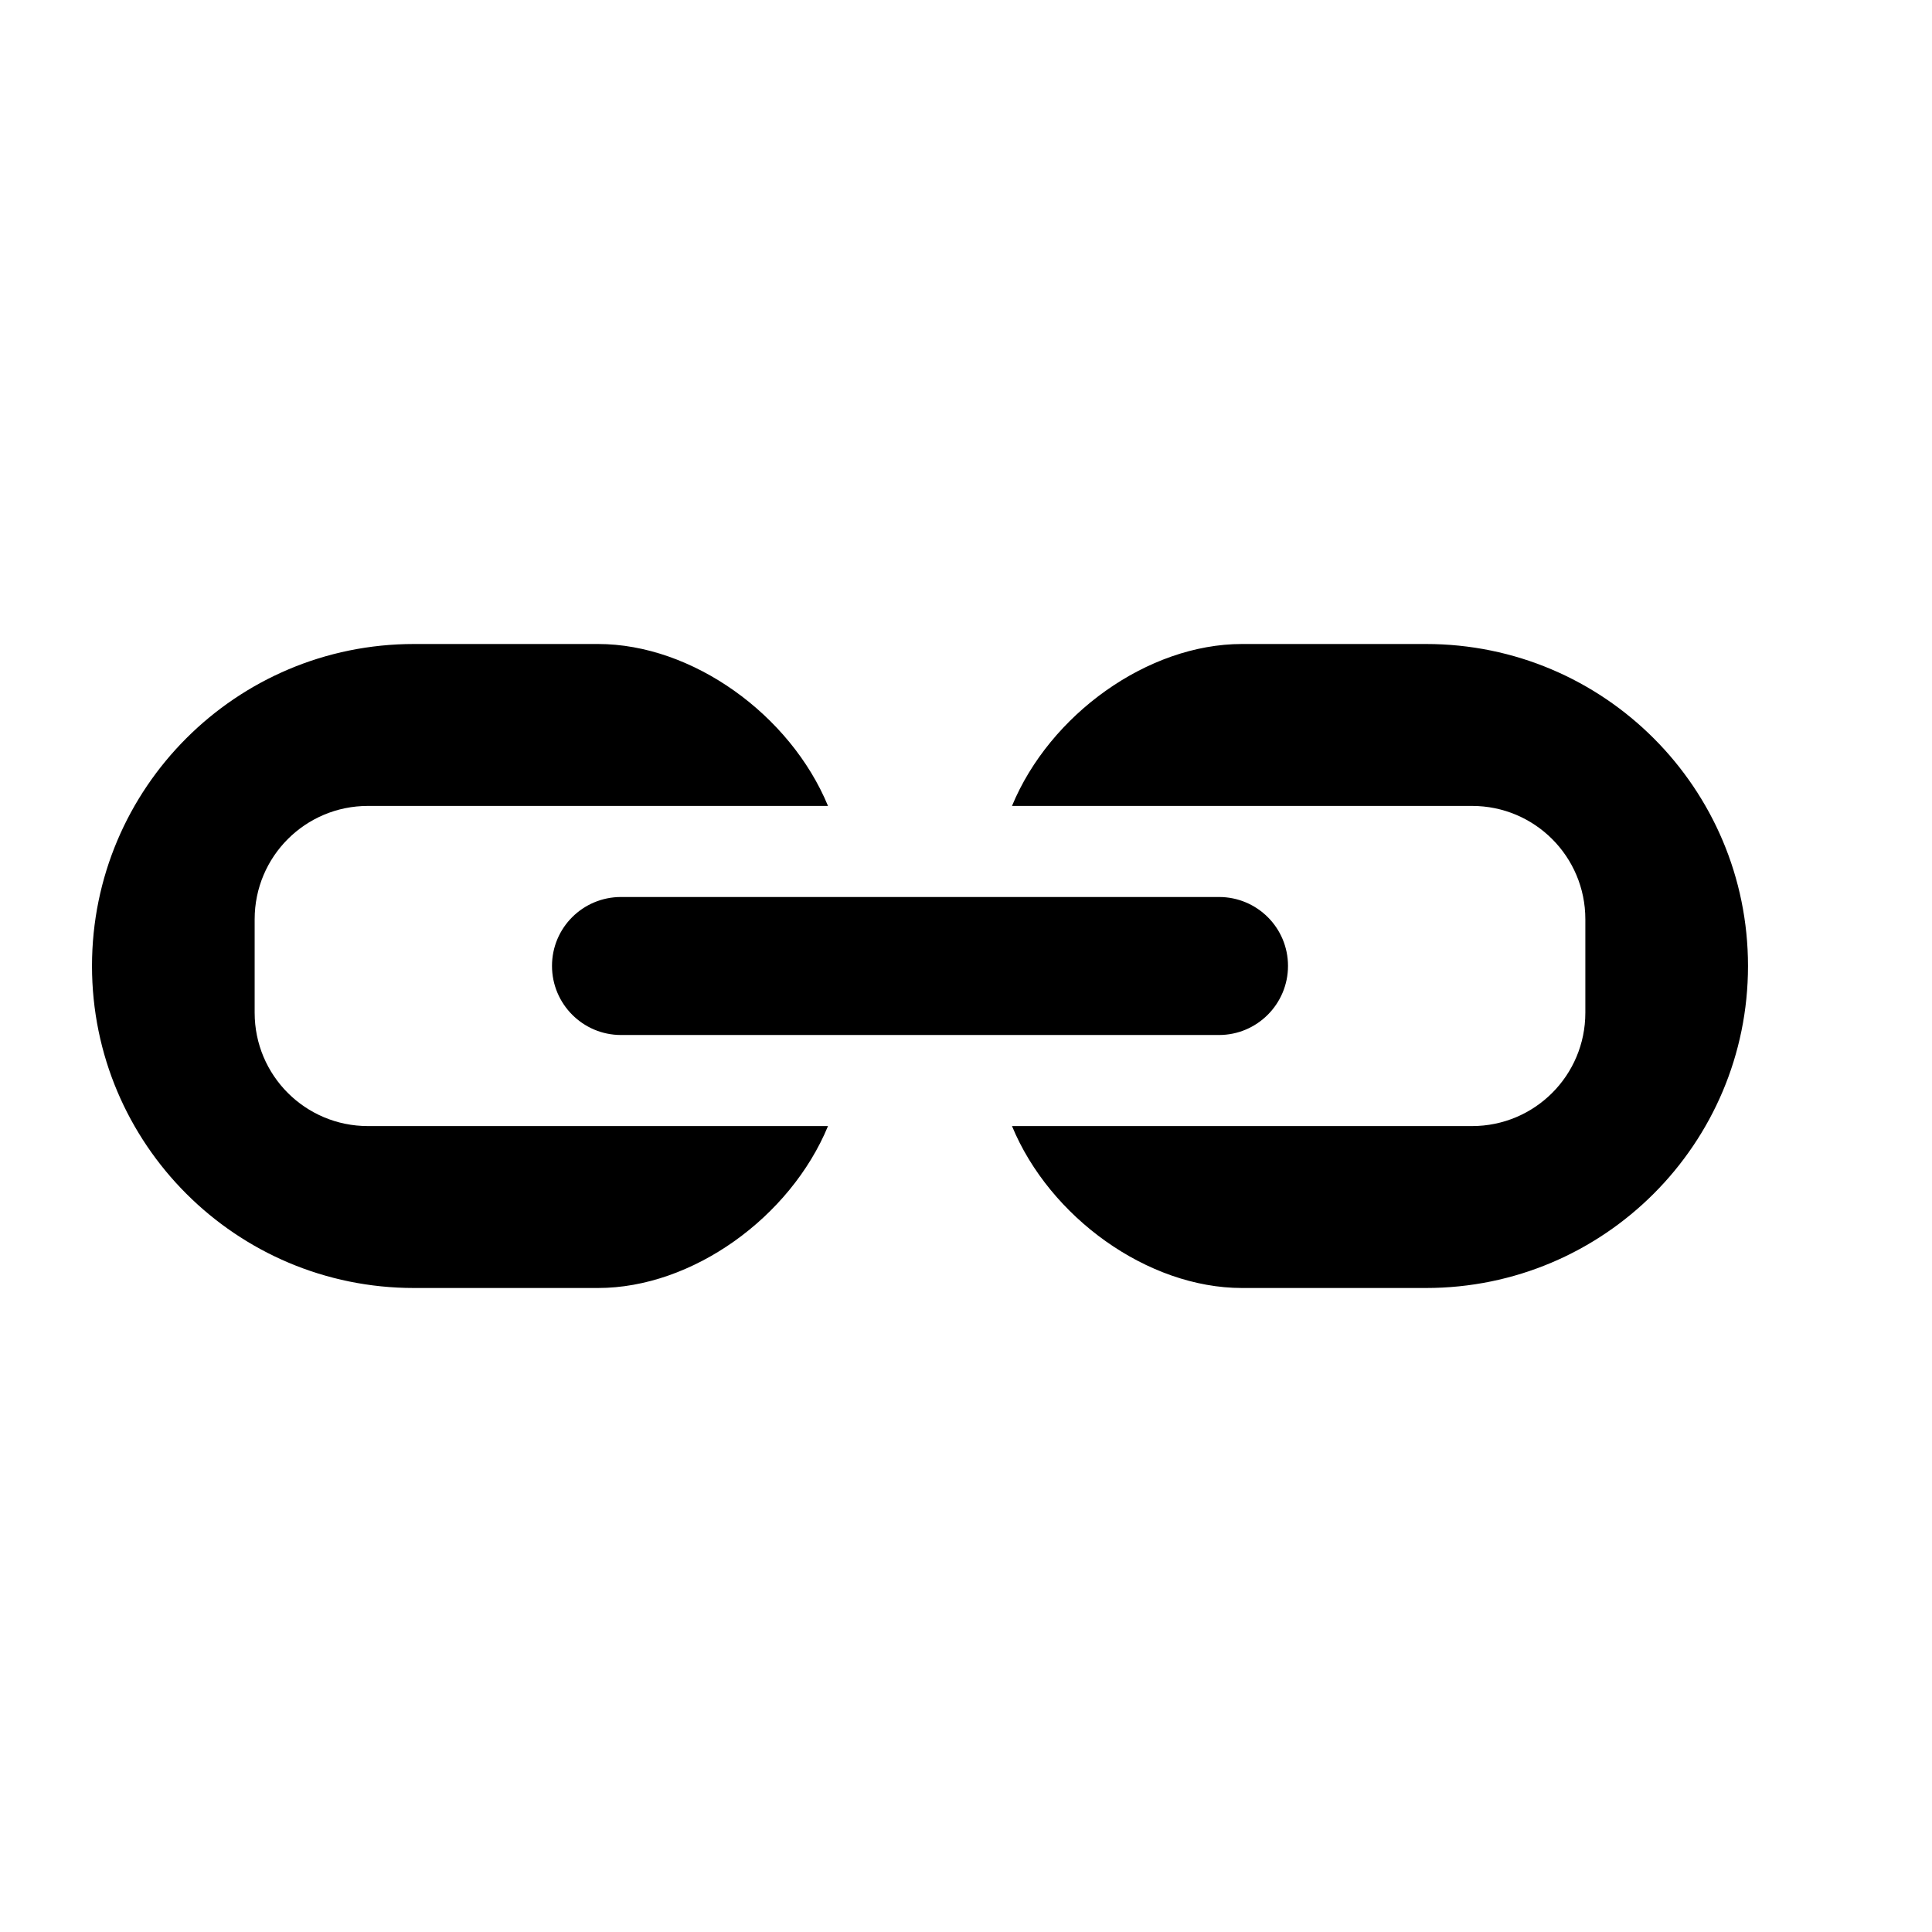
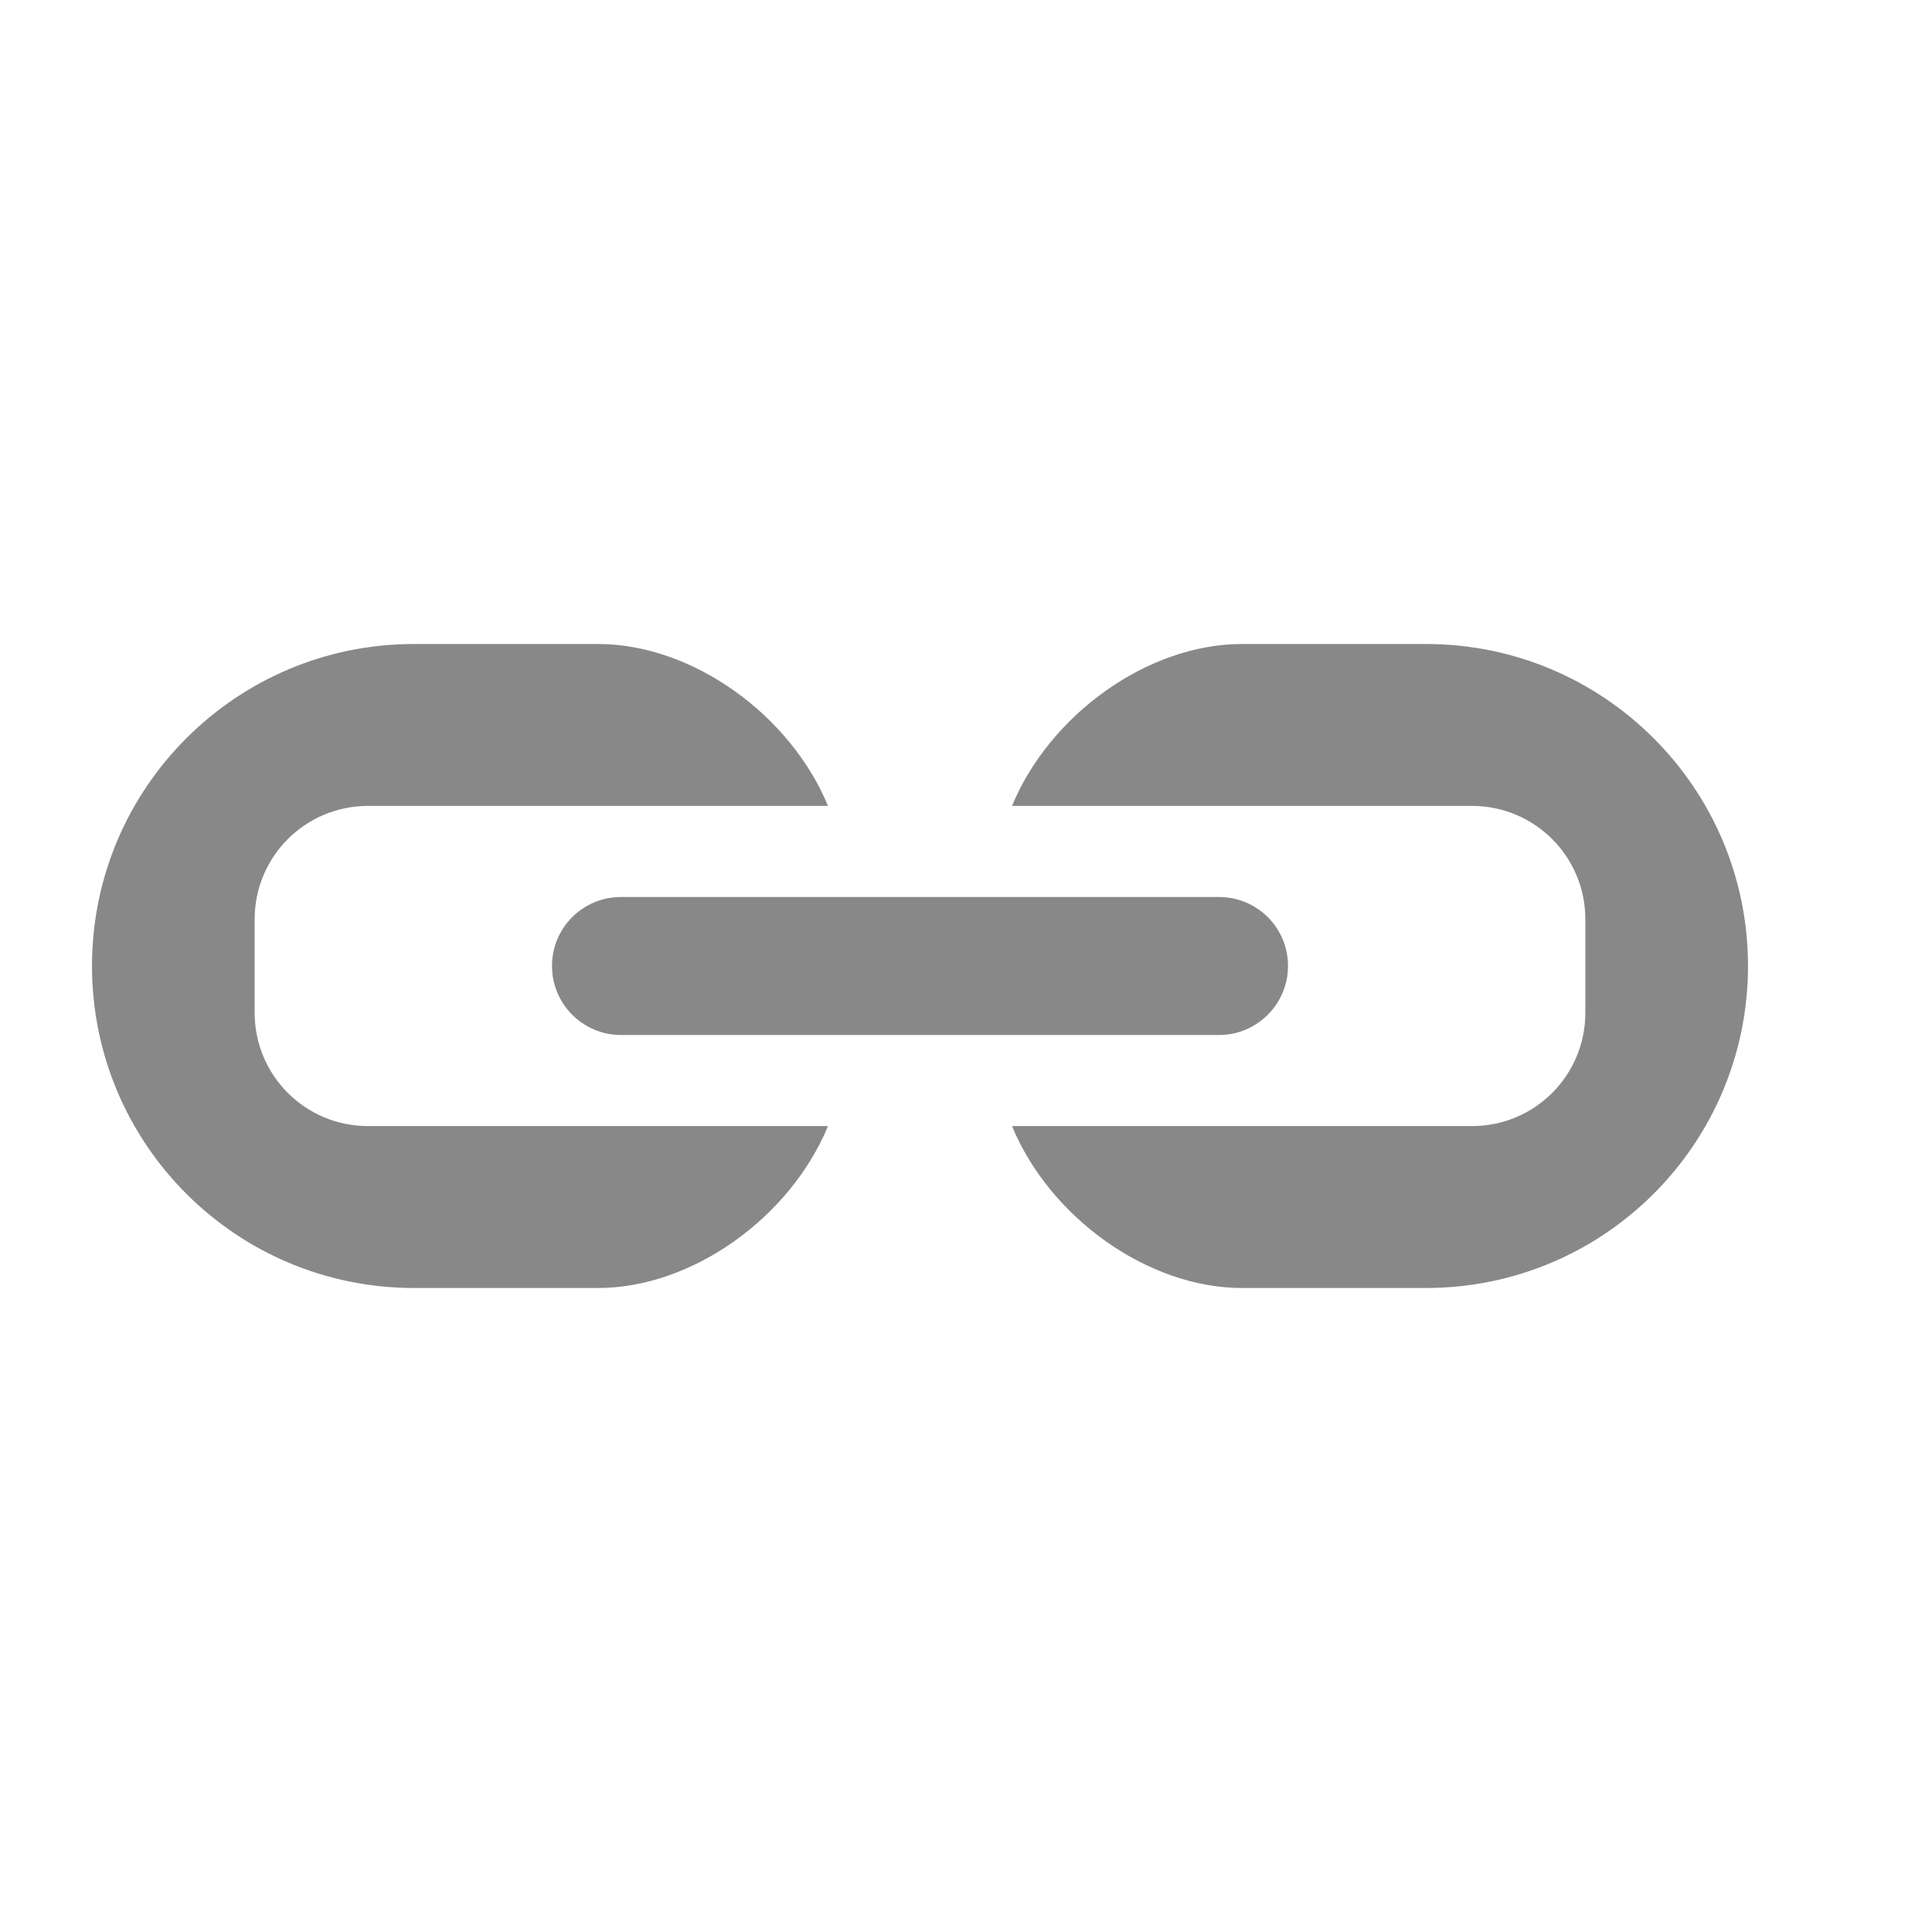
<svg xmlns="http://www.w3.org/2000/svg" version="1.1" x="0px" y="0px" width="21px" height="21px" viewBox="0 0 21 21" overflow="visible" enable-background="new 0 0 21 21" xml:space="preserve">
  <defs>
</defs>
-   <path d="M2.768,11.008V9.992C2.768,9.311,3.318,8.76,4,8.76h5C8.59,7.768,7.525,7,6.5,7h-2C2.566,7,1,8.567,1,10.5S2.566,14,4.5,14  h2c1.025,0,2.09-0.768,2.5-1.76H4C3.318,12.24,2.768,11.689,2.768,11.008z M15.5,7h-2c-1.025,0-2.09,0.768-2.5,1.76h5  c0.682,0,1.232,0.551,1.232,1.232v1.016c0,0.682-0.551,1.232-1.232,1.232h-5c0.41,0.992,1.475,1.76,2.5,1.76h2  c1.934,0,3.5-1.567,3.5-3.5S17.434,7,15.5,7z M6,10.499c0,0.414,0.336,0.751,0.75,0.751h6.5c0.414,0,0.75-0.337,0.75-0.751  c0-0.415-0.336-0.749-0.75-0.749h-6.5C6.336,9.75,6,10.084,6,10.499z" />
+   <path fill="#888" d="M2.768,11.008V9.992C2.768,9.311,3.318,8.76,4,8.76h5C8.59,7.768,7.525,7,6.5,7h-2C2.566,7,1,8.567,1,10.5S2.566,14,4.5,14  h2c1.025,0,2.09-0.768,2.5-1.76H4C3.318,12.24,2.768,11.689,2.768,11.008z M15.5,7h-2c-1.025,0-2.09,0.768-2.5,1.76h5  c0.682,0,1.232,0.551,1.232,1.232v1.016c0,0.682-0.551,1.232-1.232,1.232h-5c0.41,0.992,1.475,1.76,2.5,1.76h2  c1.934,0,3.5-1.567,3.5-3.5S17.434,7,15.5,7z M6,10.499c0,0.414,0.336,0.751,0.75,0.751h6.5c0.414,0,0.75-0.337,0.75-0.751  c0-0.415-0.336-0.749-0.75-0.749h-6.5C6.336,9.75,6,10.084,6,10.499z" />
  <rect opacity="0" fill="#4387FD" width="21" height="21" />
</svg>
